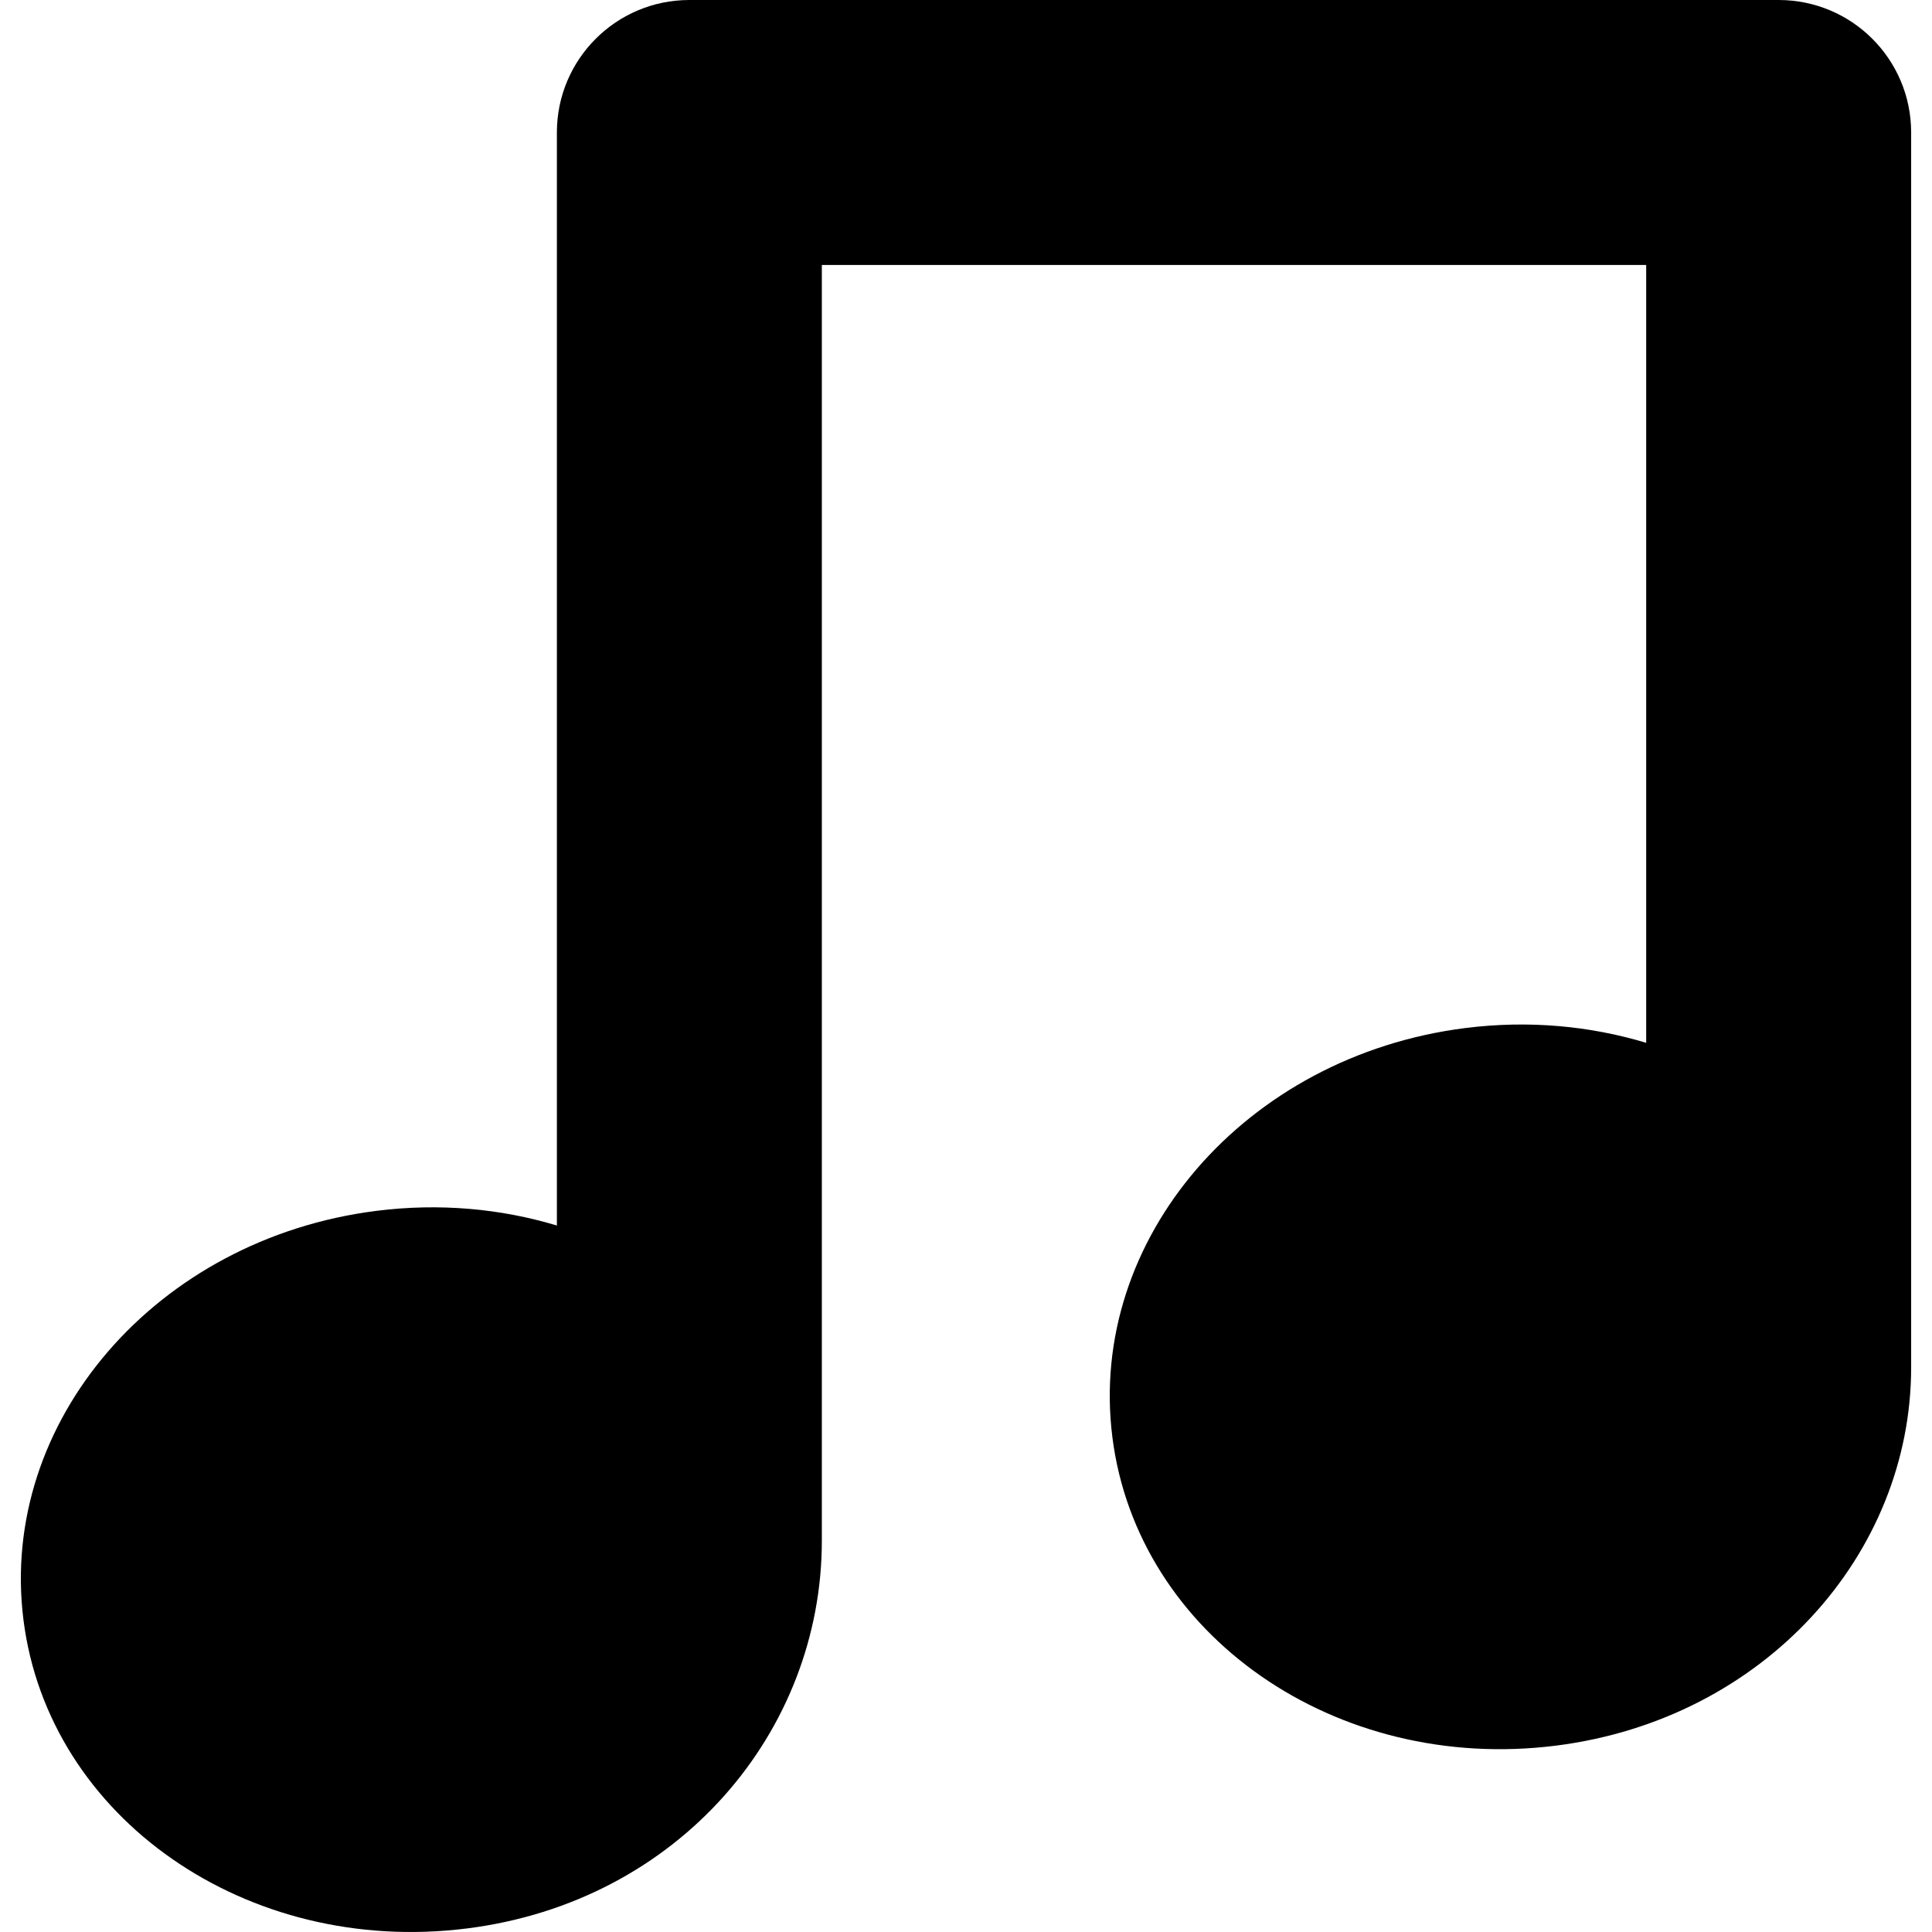
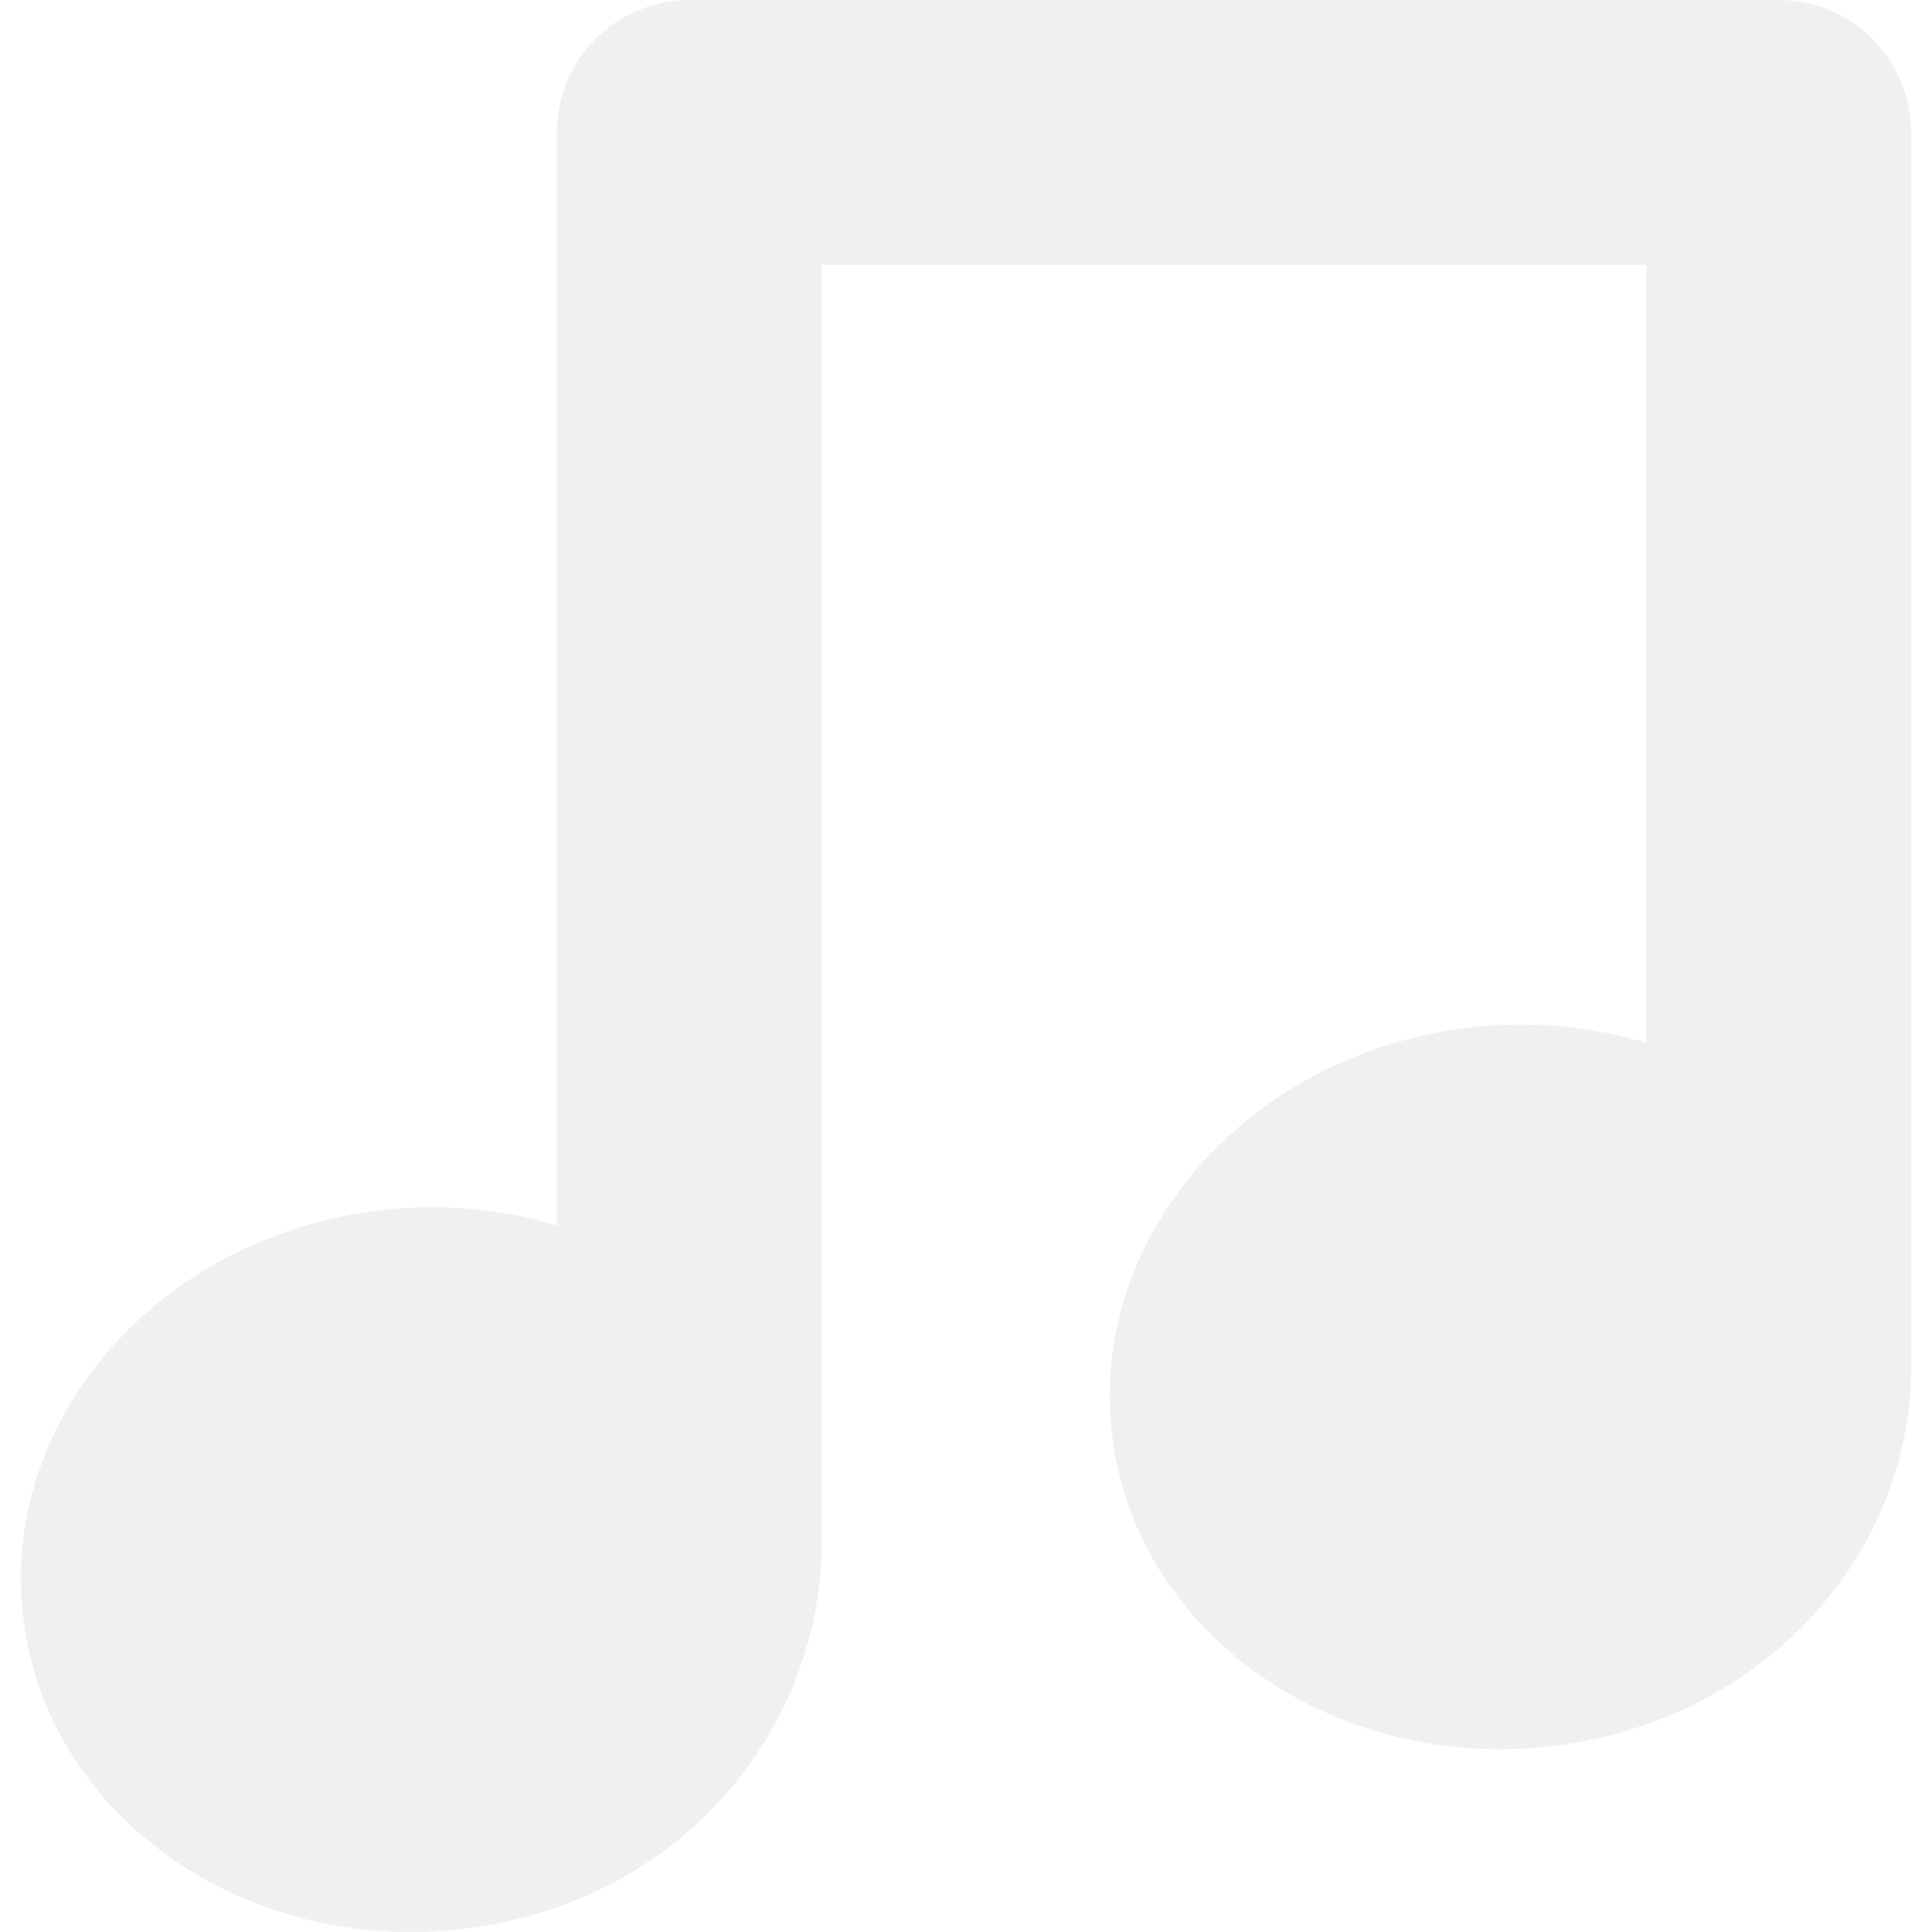
- <svg xmlns="http://www.w3.org/2000/svg" fill="#000000" version="1.1" id="Capa_1" width="800px" height="800px" viewBox="0 0 364.59 364.591" xml:space="preserve">
+ <svg xmlns="http://www.w3.org/2000/svg" fill="#f0f0f0" version="1.1" id="Capa_1" width="800px" height="800px" viewBox="0 0 364.59 364.591" xml:space="preserve">
  <g>
    <g>
      <path d="M360.655,258.05V25c0-13.807-11.191-25-25-25H130.09c-13.807,0-25,11.193-25,25v206.27    c-10.569-3.184-22.145-4.271-34.058-2.768C29.527,233.738-0.293,268.3,4.427,305.695c4.719,37.396,42.189,63.464,83.694,58.226    c40.015-5.049,66.969-37.146,66.969-73.181V50h155.564v146.794c-10.591-3.2-22.19-4.297-34.134-2.79    c-41.504,5.237-71.323,39.798-66.604,77.193s42.188,63.464,83.694,58.227C332.951,324.458,360.655,293.275,360.655,258.05z" />
    </g>
  </g>
</svg>
